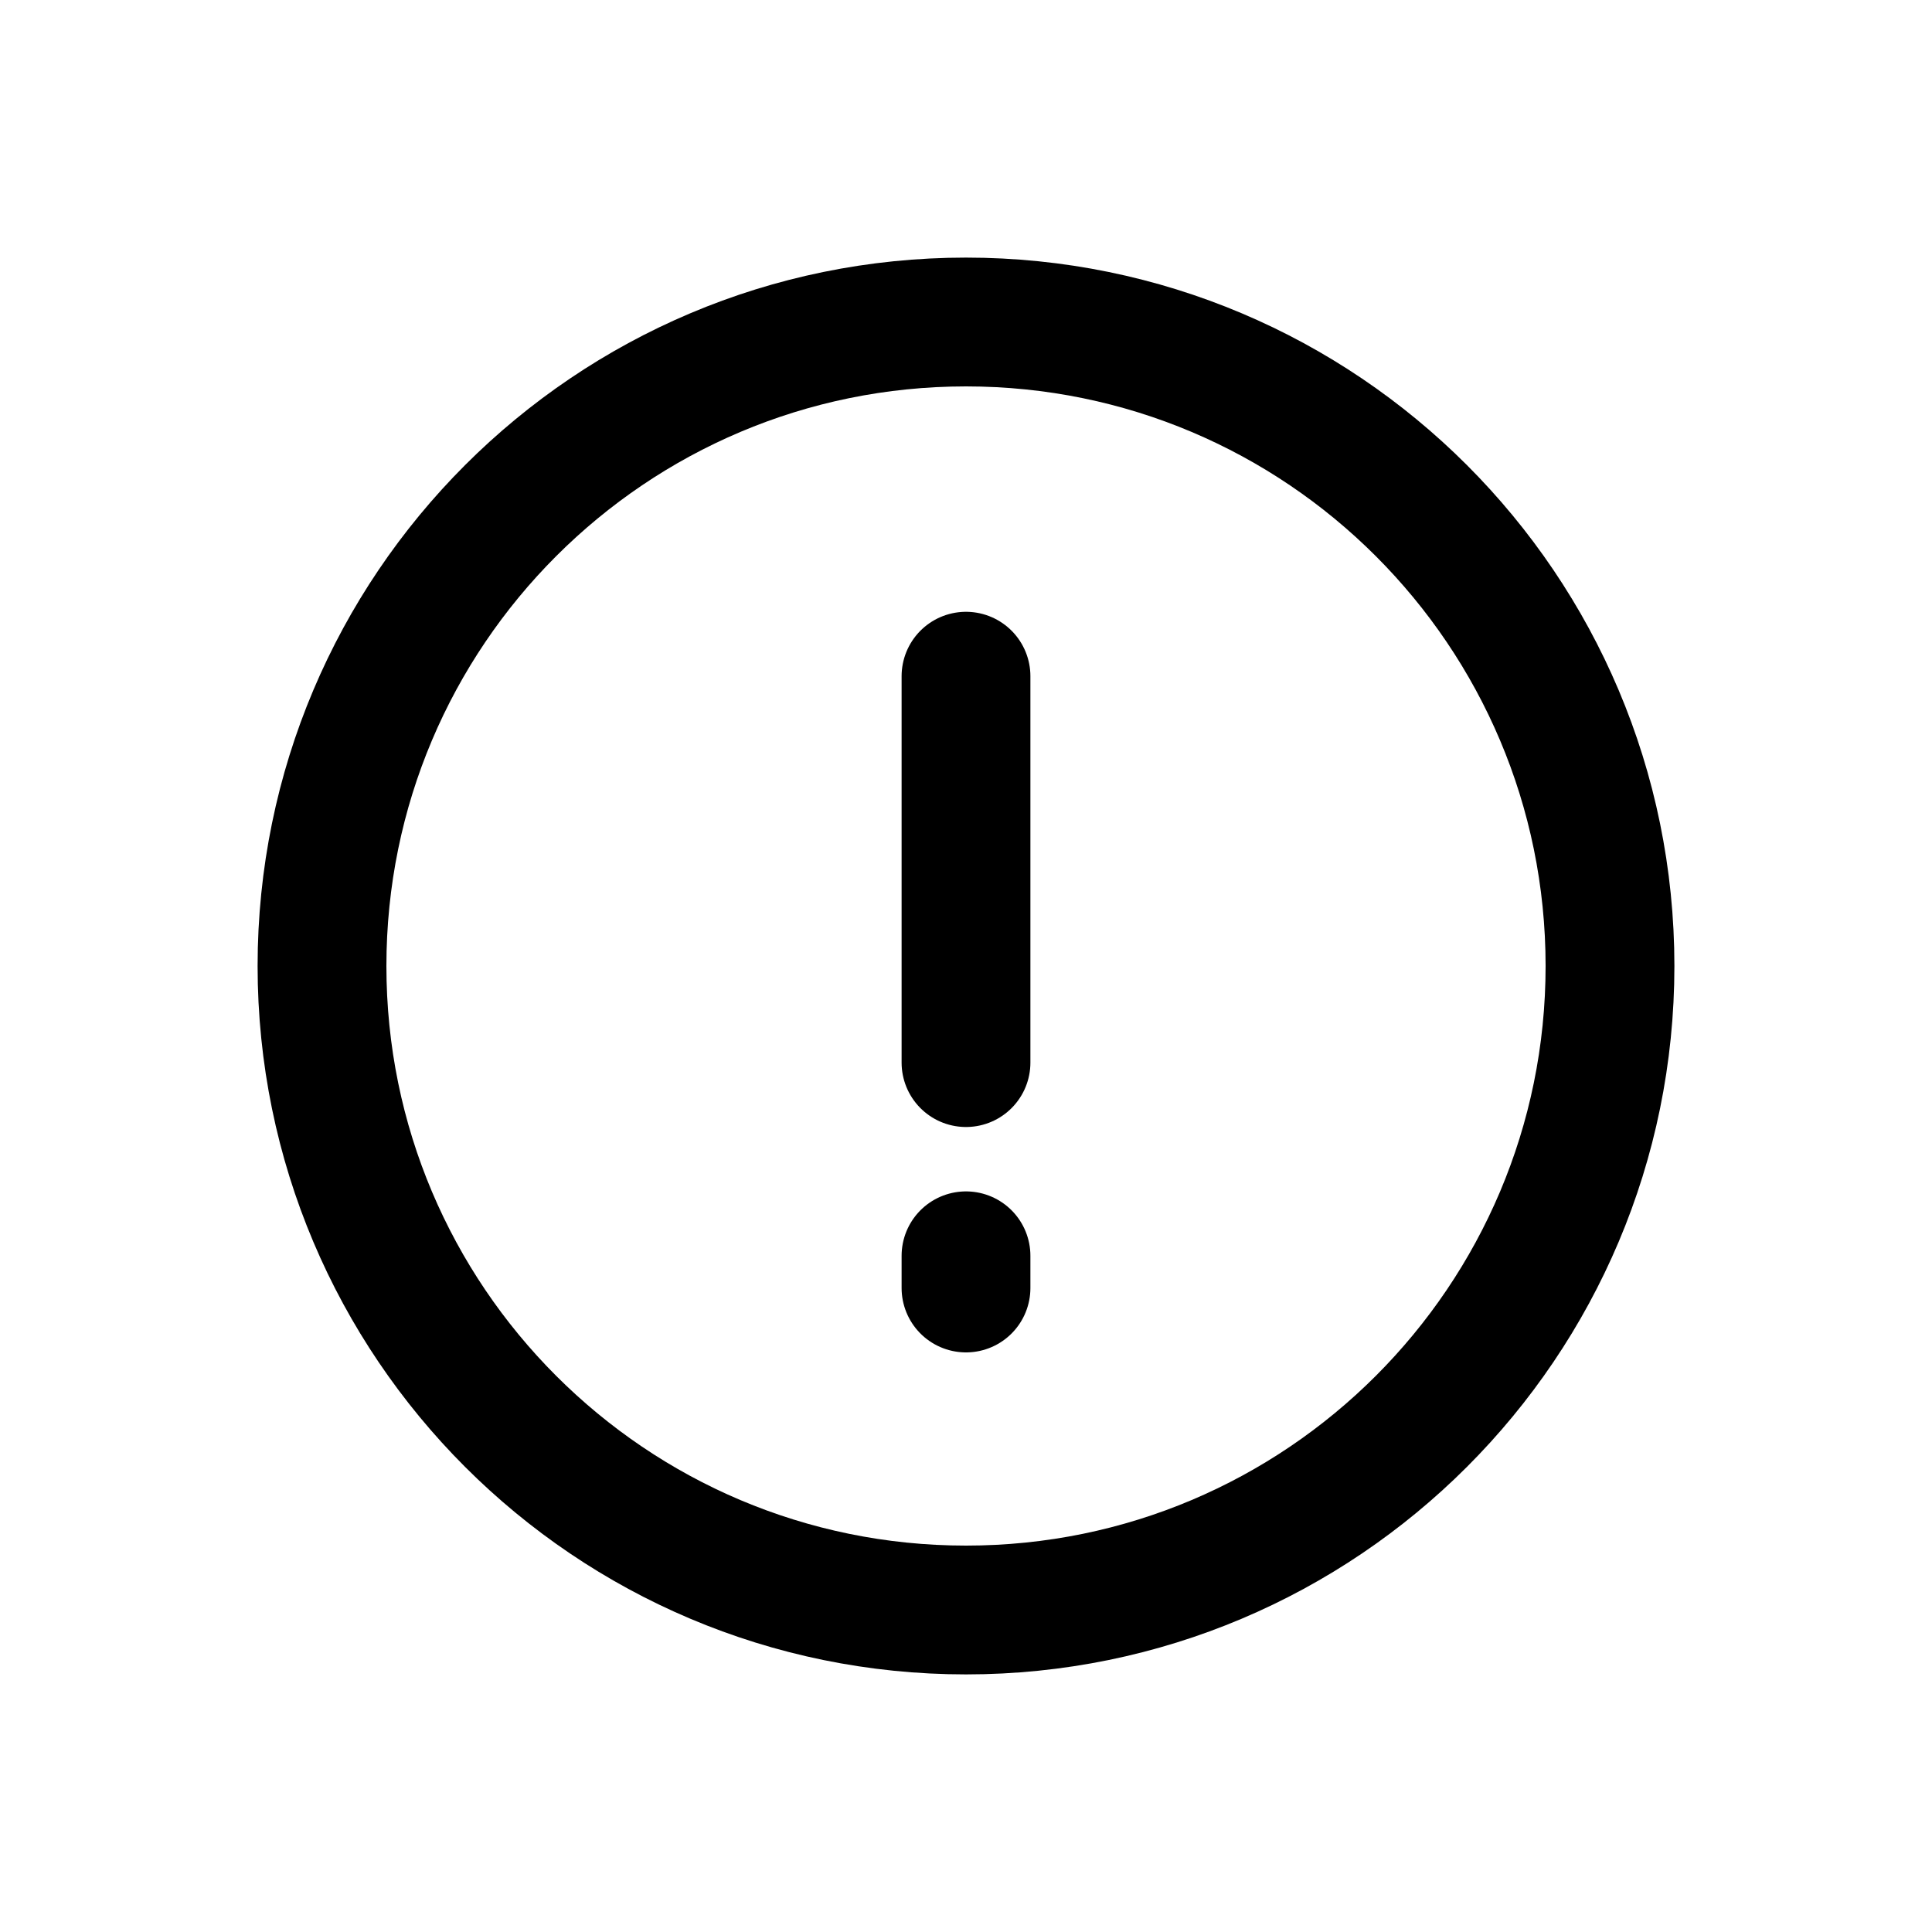
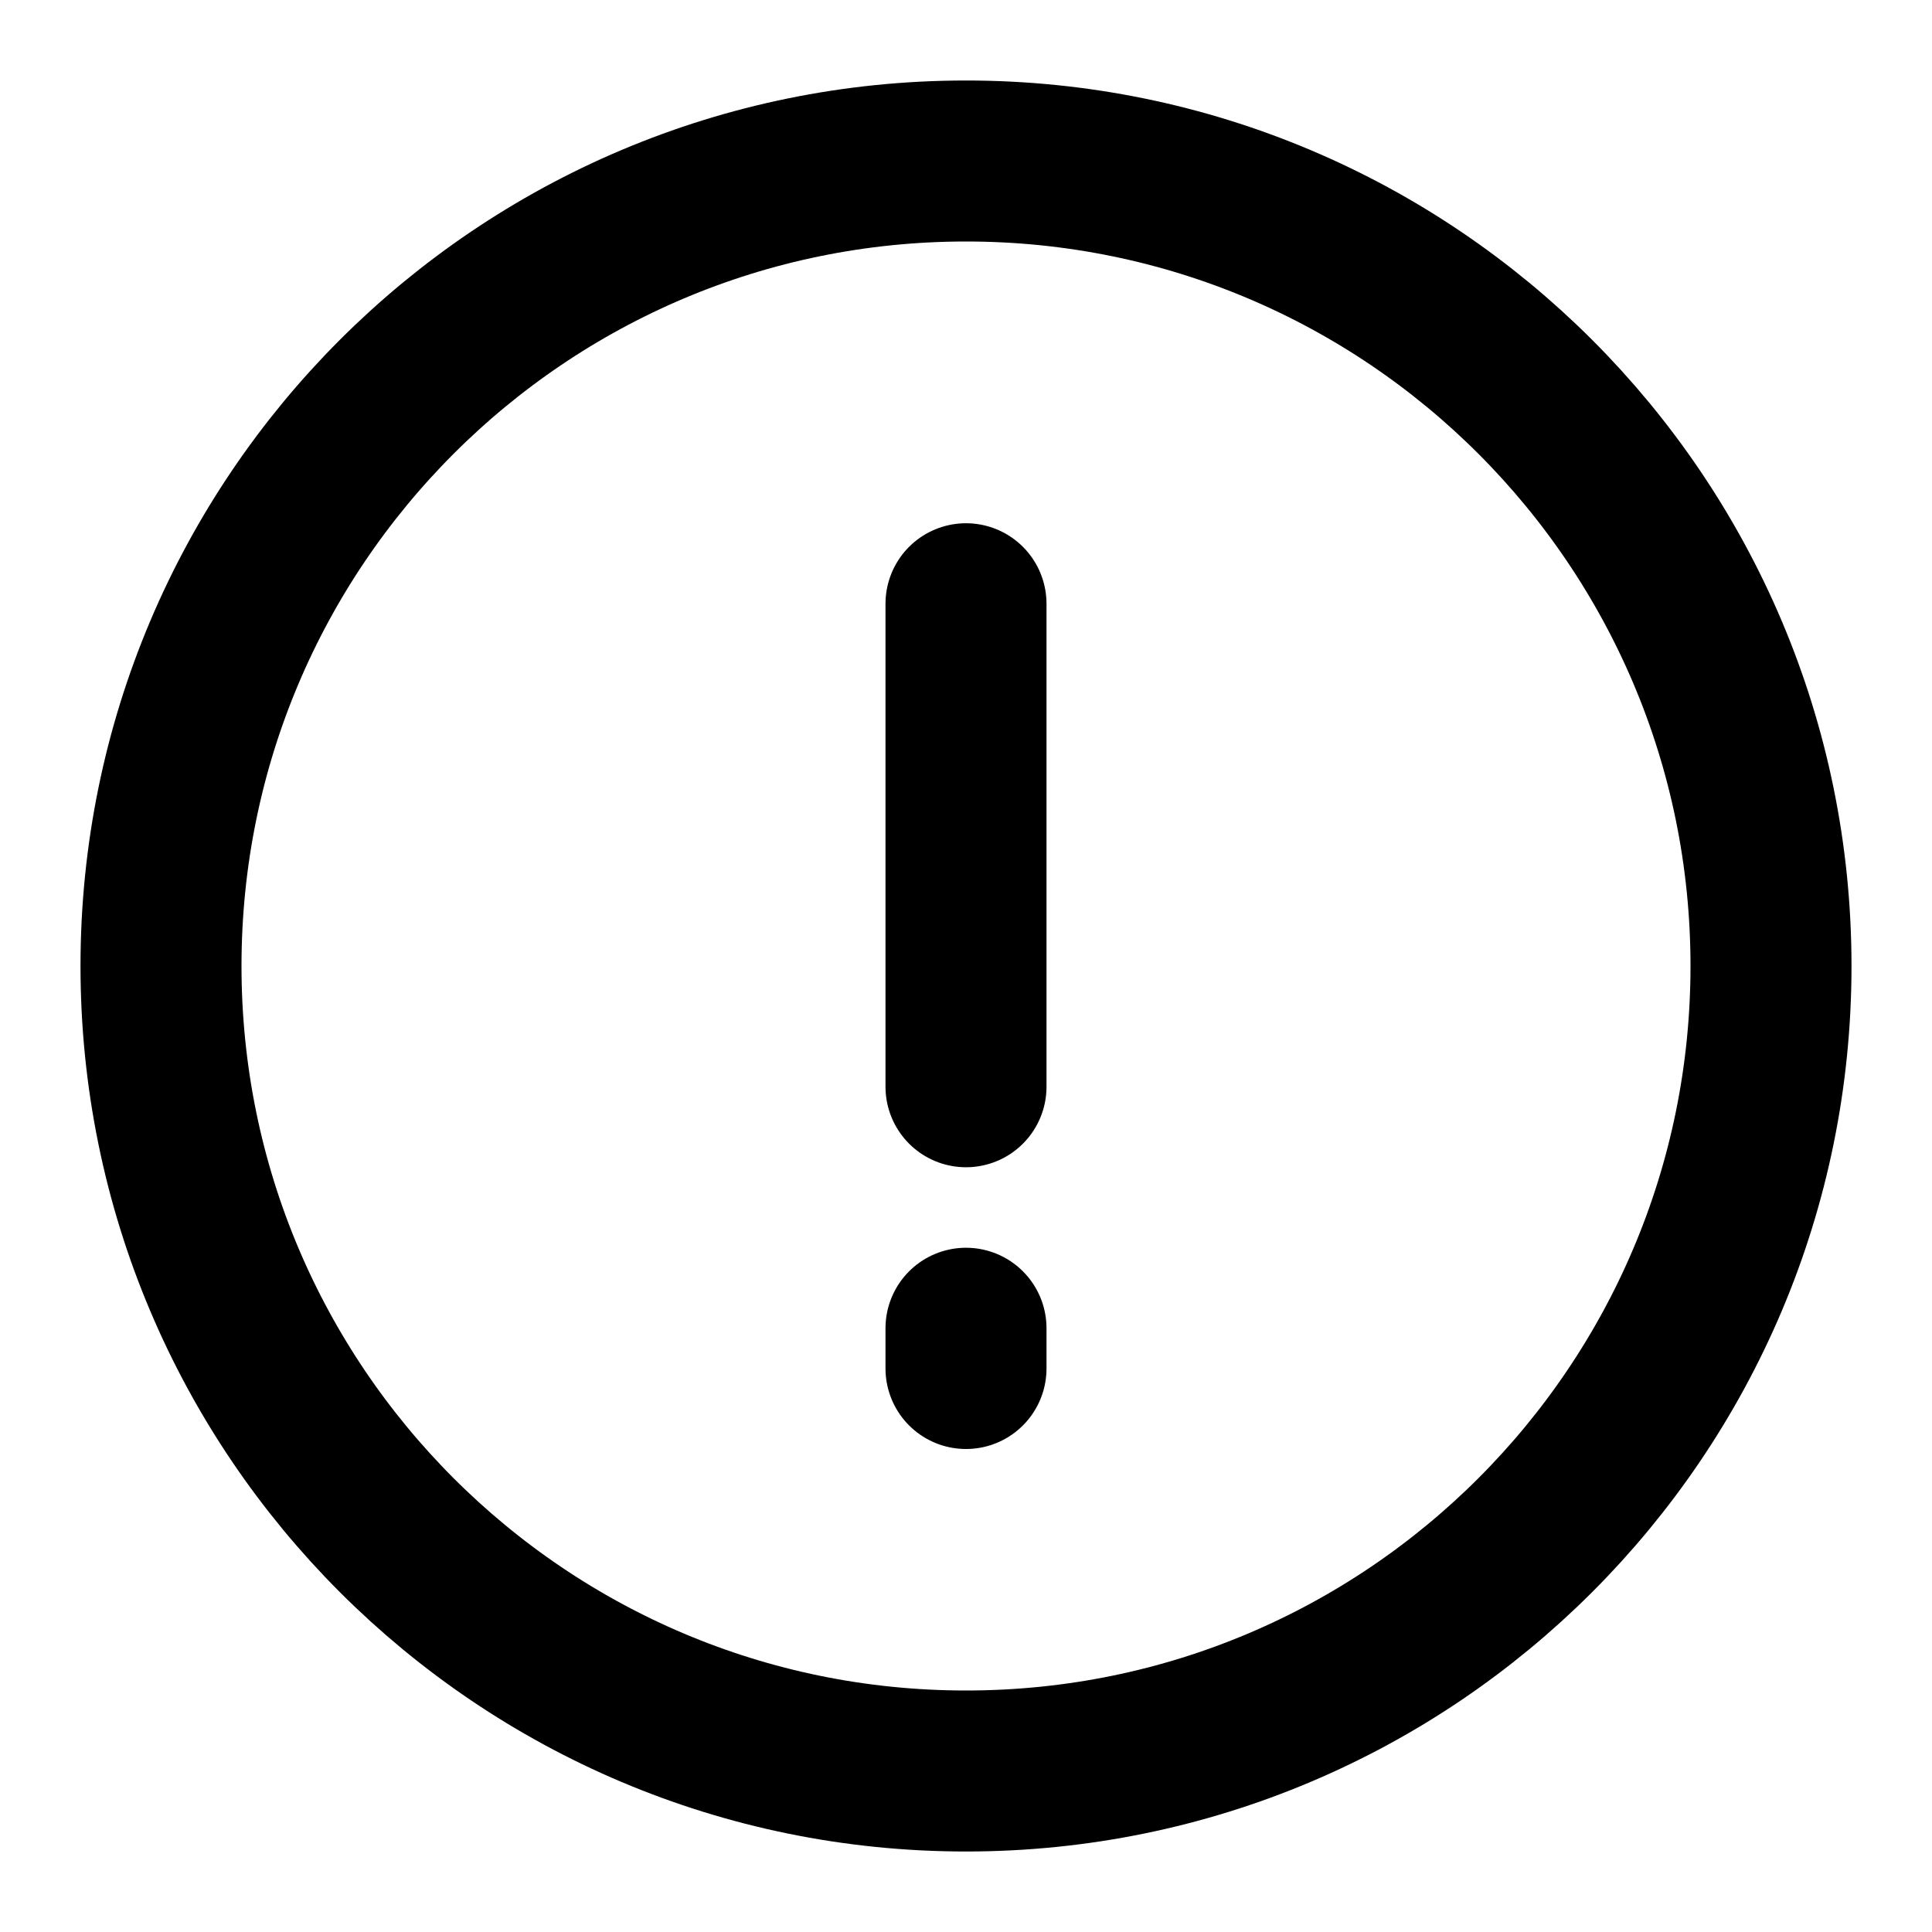
- <svg xmlns="http://www.w3.org/2000/svg" width="30" height="30" viewBox="0 0 30 30">
-   <g id="Danger" transform="translate(-153 -78)">
-     <rect id="Rectangle_9" data-name="Rectangle 9" width="30" height="30" transform="translate(153 78)" fill="none" />
-     <g id="Group_13" data-name="Group 13">
-       <g id="Group_9" data-name="Group 9" transform="translate(0 0.5)">
-         <path id="Path_10" data-name="Path 10" d="M132,89.527v6" transform="translate(36 -1.527)" fill="none" stroke="#000" stroke-linecap="round" stroke-width="2" />
-         <path id="Path_11" data-name="Path 11" d="M132,99.963v.5" transform="translate(36 -2.963)" fill="none" stroke="#000" stroke-linecap="round" stroke-width="2" />
+ <svg xmlns="http://www.w3.org/2000/svg" width="24" height="24" viewBox="0 0 24 24">
+   <g transform="translate(-99 -184)">
+     <rect width="24" height="24" transform="translate(99 184)" fill="none" />
+     <g transform="translate(-57 103)">
+       <g transform="translate(0 0.5)">
+         <path d="M132,89.527v6" transform="translate(36 -1.527)" fill="none" stroke="#000" stroke-linecap="round" stroke-width="2" />
+         <path d="M132,99.963v.5" transform="translate(36 -2.963)" fill="none" stroke="#000" stroke-linecap="round" stroke-width="2" />
      </g>
-       <circle id="Ellipse_4" data-name="Ellipse 4" cx="10" cy="10" r="10" transform="translate(158 83)" fill="none" stroke="#000" stroke-linecap="round" stroke-linejoin="round" stroke-width="2" />
+       <circle cx="10" cy="10" r="10" transform="translate(158 83)" fill="none" stroke="#000" stroke-linecap="round" stroke-linejoin="round" stroke-width="2" />
    </g>
  </g>
</svg>
